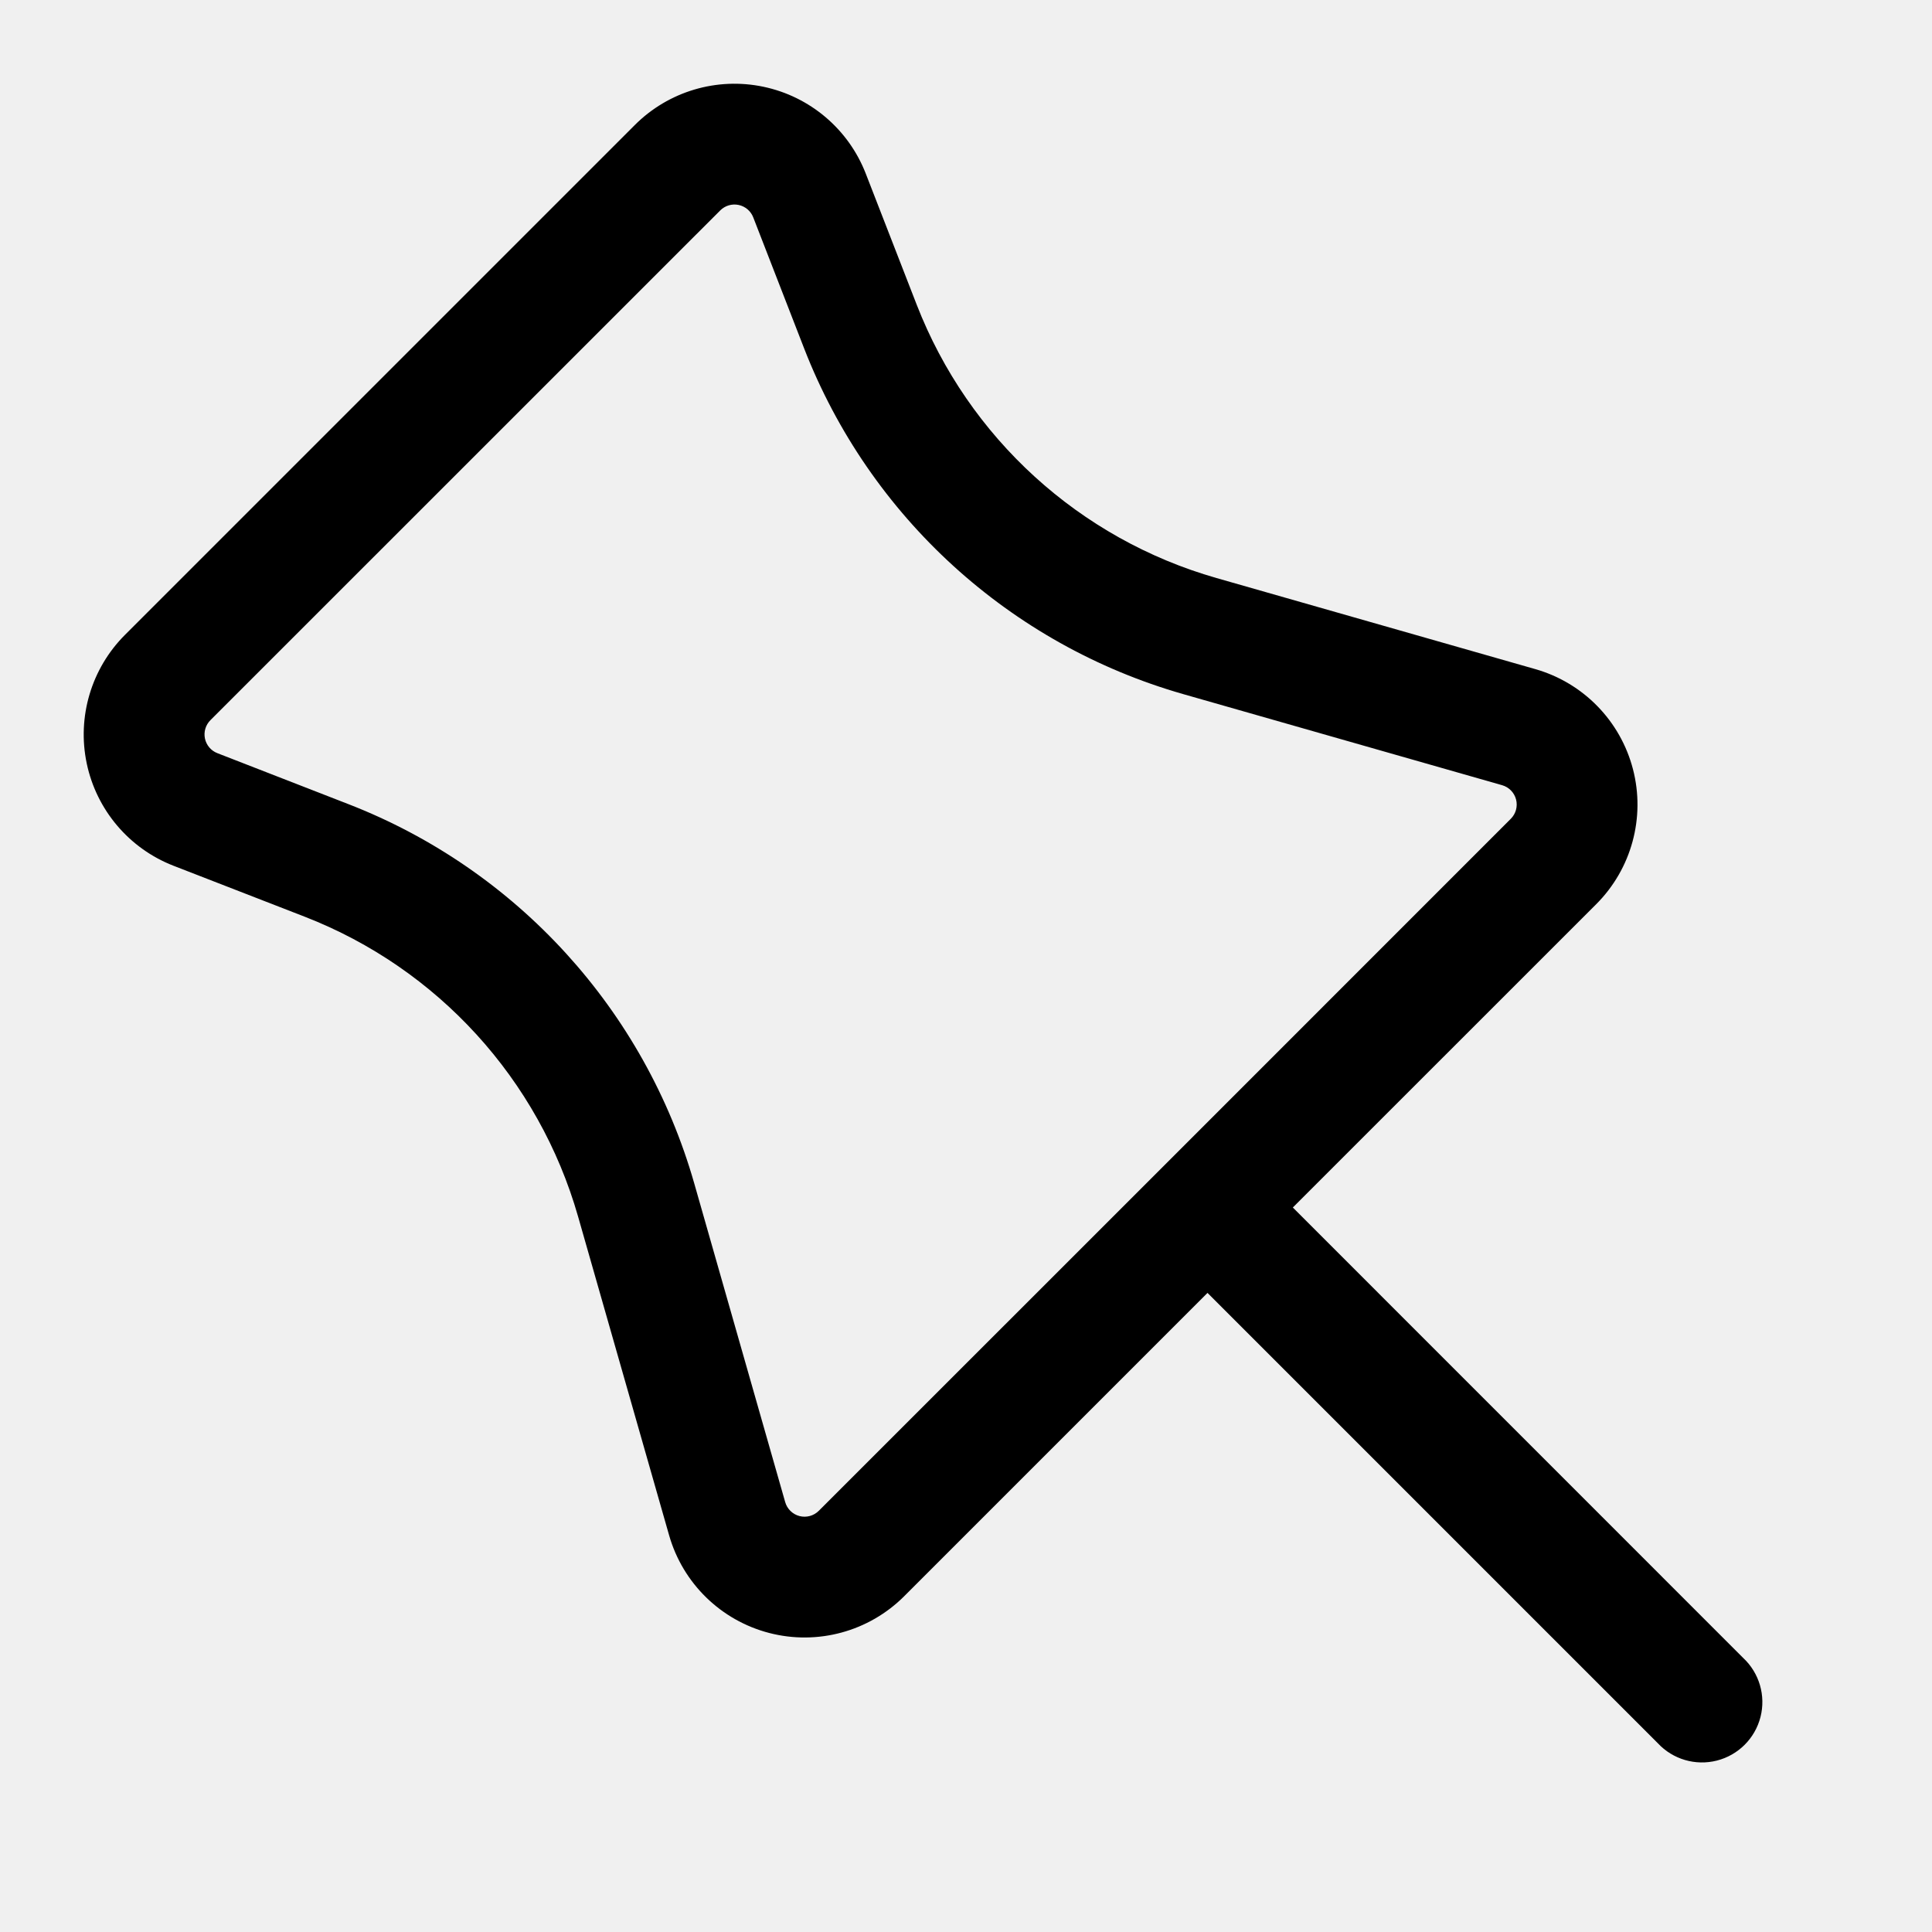
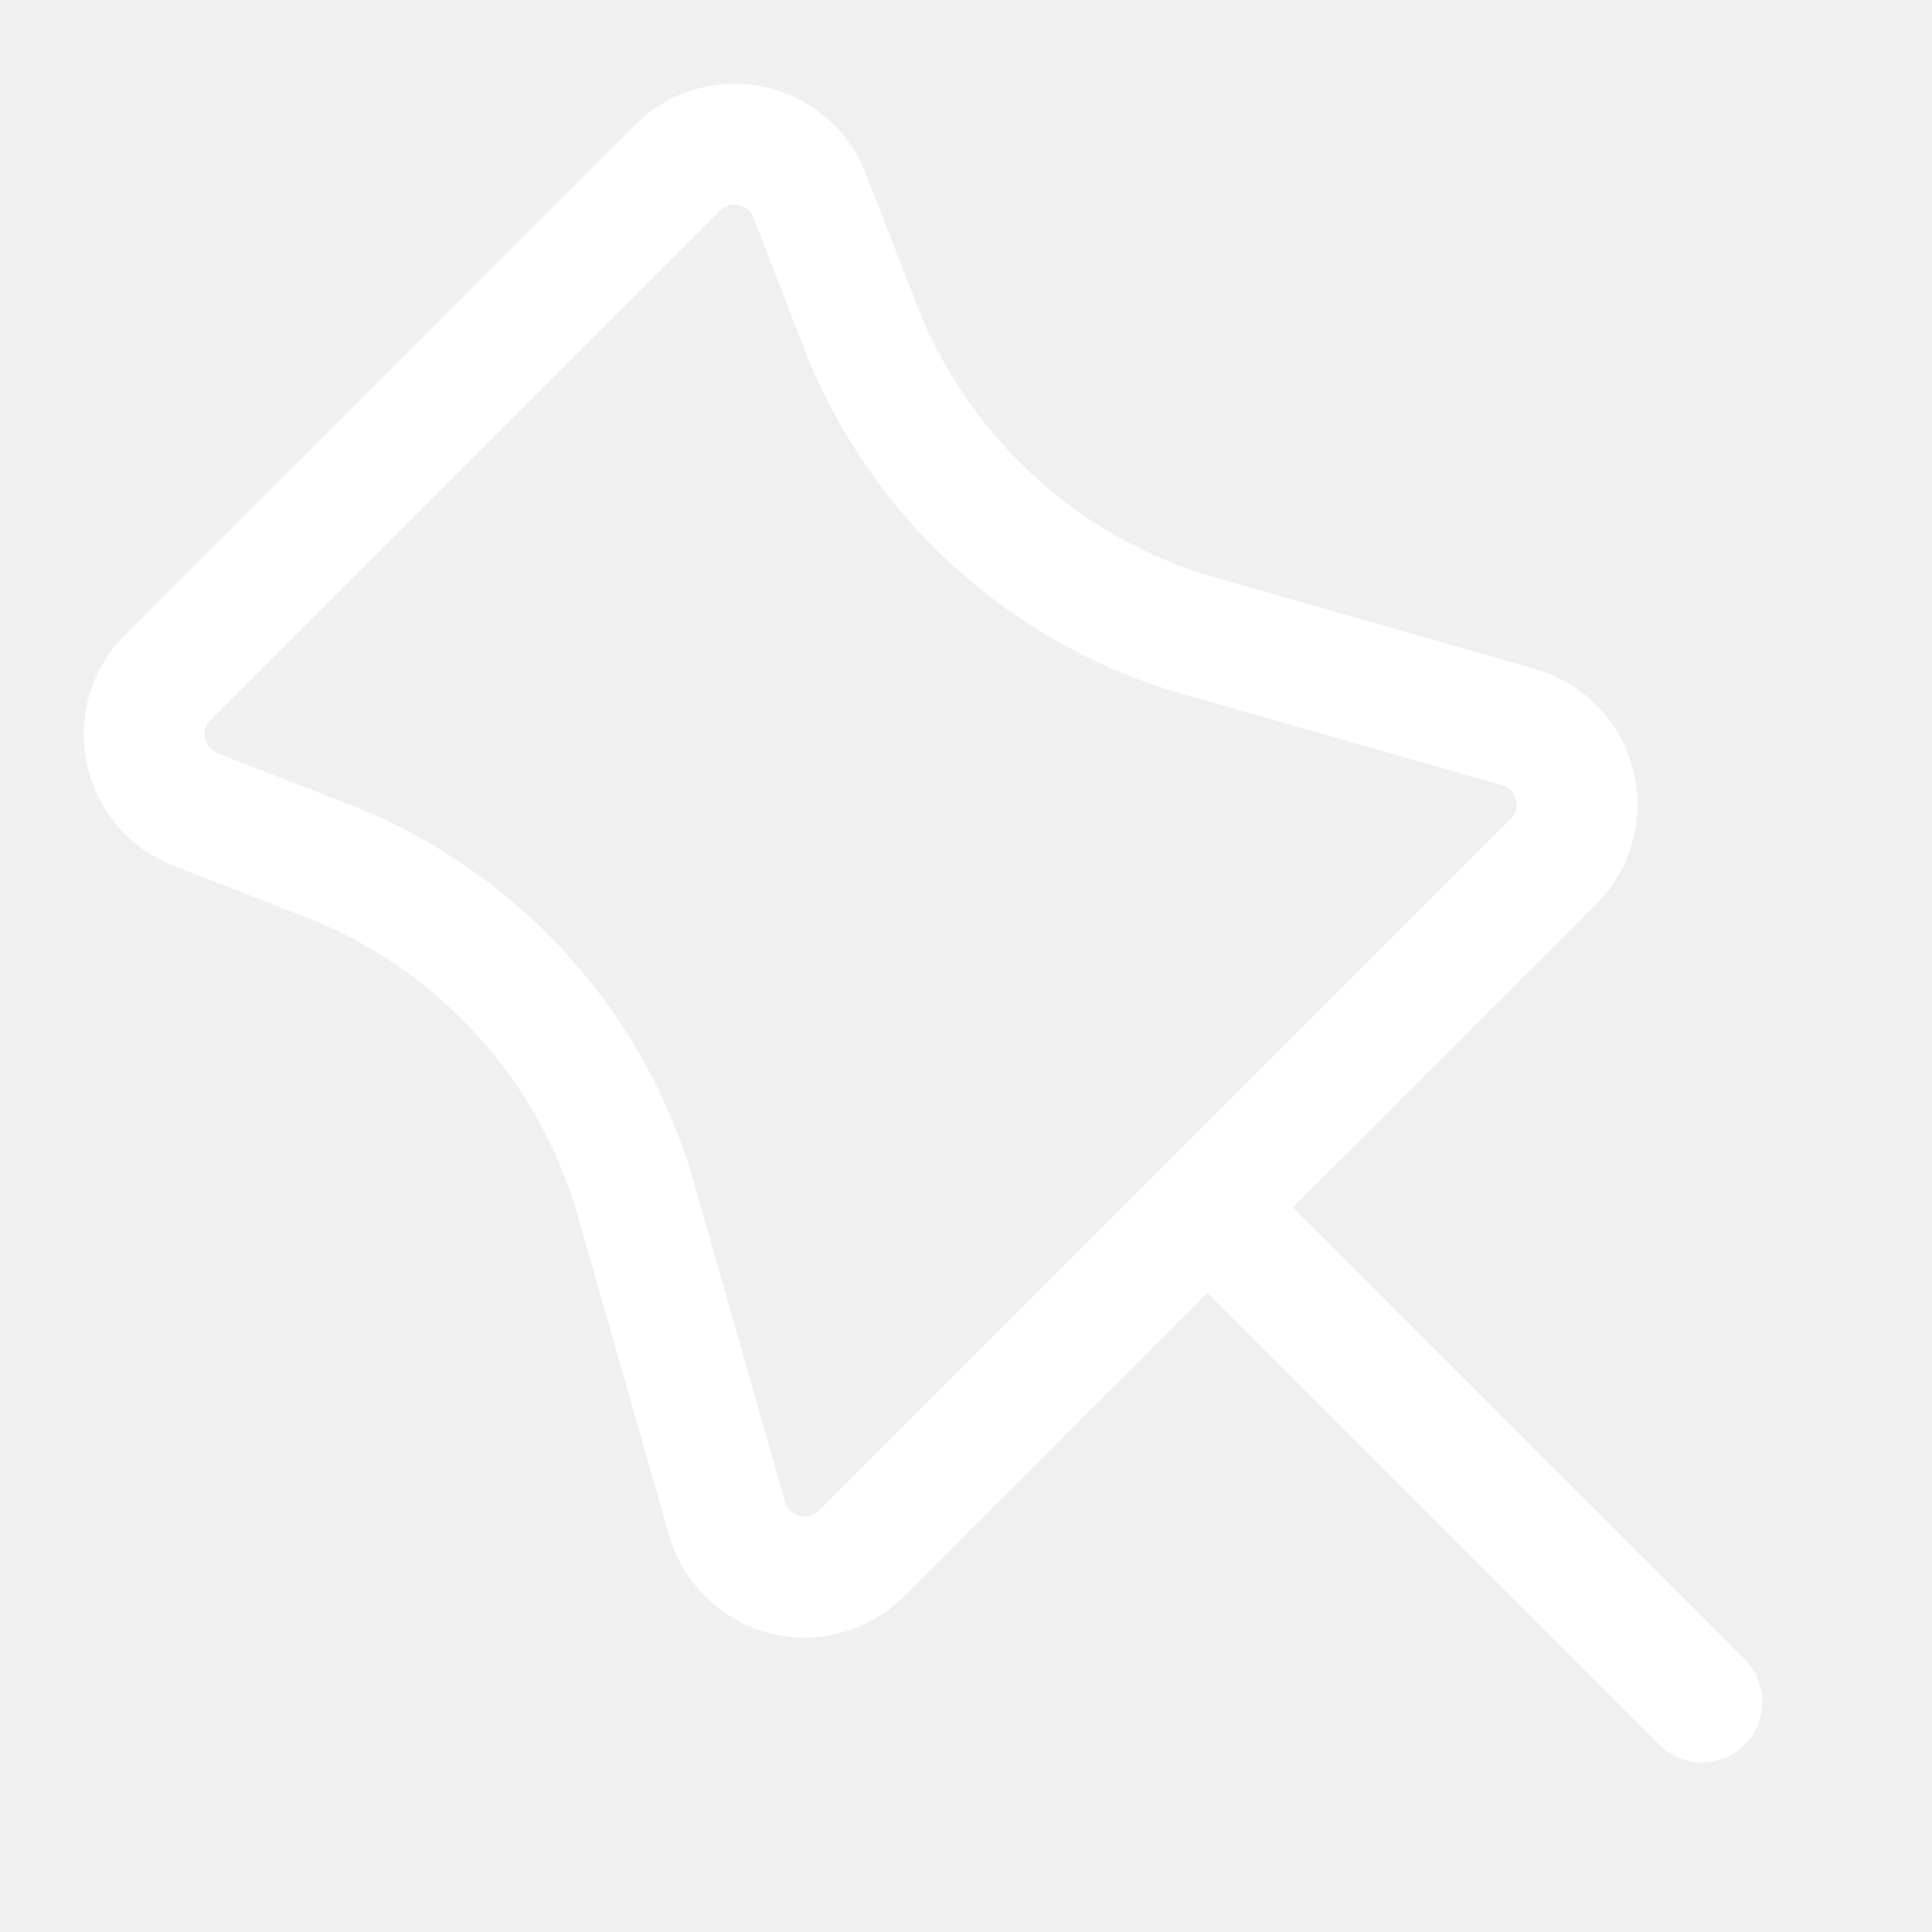
<svg xmlns="http://www.w3.org/2000/svg" width="24" height="24" viewBox="0 0 24 24">
-   <path fill-rule="evenodd" fill="currentColor" d="M7.886 1.553a1.75 1.75 0 012.869.604l.633 1.629a5.666 5.666 0 003.725 3.395l3.959 1.131a1.75 1.75 0 01.757 2.92L16.06 15l5.594 5.595a.75.75 0 11-1.06 1.06L15 16.061l-3.768 3.768a1.75 1.75 0 01-2.92-.757l-1.131-3.96a5.667 5.667 0 00-3.395-3.724l-1.63-.633a1.75 1.75 0 01-.603-2.869l6.333-6.333zm6.589 12.912l-.005.005-.005.005-4.294 4.293a.25.25 0 01-.417-.108l-1.13-3.96A7.166 7.166 0 004.33 9.99L2.7 9.356a.25.25 0 01-.086-.41l6.333-6.332a.25.25 0 01.41.086l.633 1.63a7.167 7.167 0 004.71 4.293l3.96 1.131a.25.25 0 01.108.417l-4.293 4.294z" />
+   <path fill-rule="evenodd" fill="#ffffff" d="M7.886 1.553a1.75 1.75 0 012.869.604l.633 1.629a5.666 5.666 0 003.725 3.395l3.959 1.131a1.75 1.75 0 01.757 2.92L16.06 15l5.594 5.595a.75.75 0 11-1.06 1.06L15 16.061l-3.768 3.768a1.75 1.75 0 01-2.92-.757l-1.131-3.96a5.667 5.667 0 00-3.395-3.724l-1.63-.633a1.75 1.75 0 01-.603-2.869l6.333-6.333zm6.589 12.912l-.005.005-.005.005-4.294 4.293a.25.25 0 01-.417-.108l-1.13-3.96A7.166 7.166 0 004.33 9.99L2.7 9.356a.25.25 0 01-.086-.41l6.333-6.332a.25.25 0 01.41.086l.633 1.63a7.167 7.167 0 004.71 4.293l3.96 1.131a.25.25 0 01.108.417l-4.293 4.294z" />
</svg>
